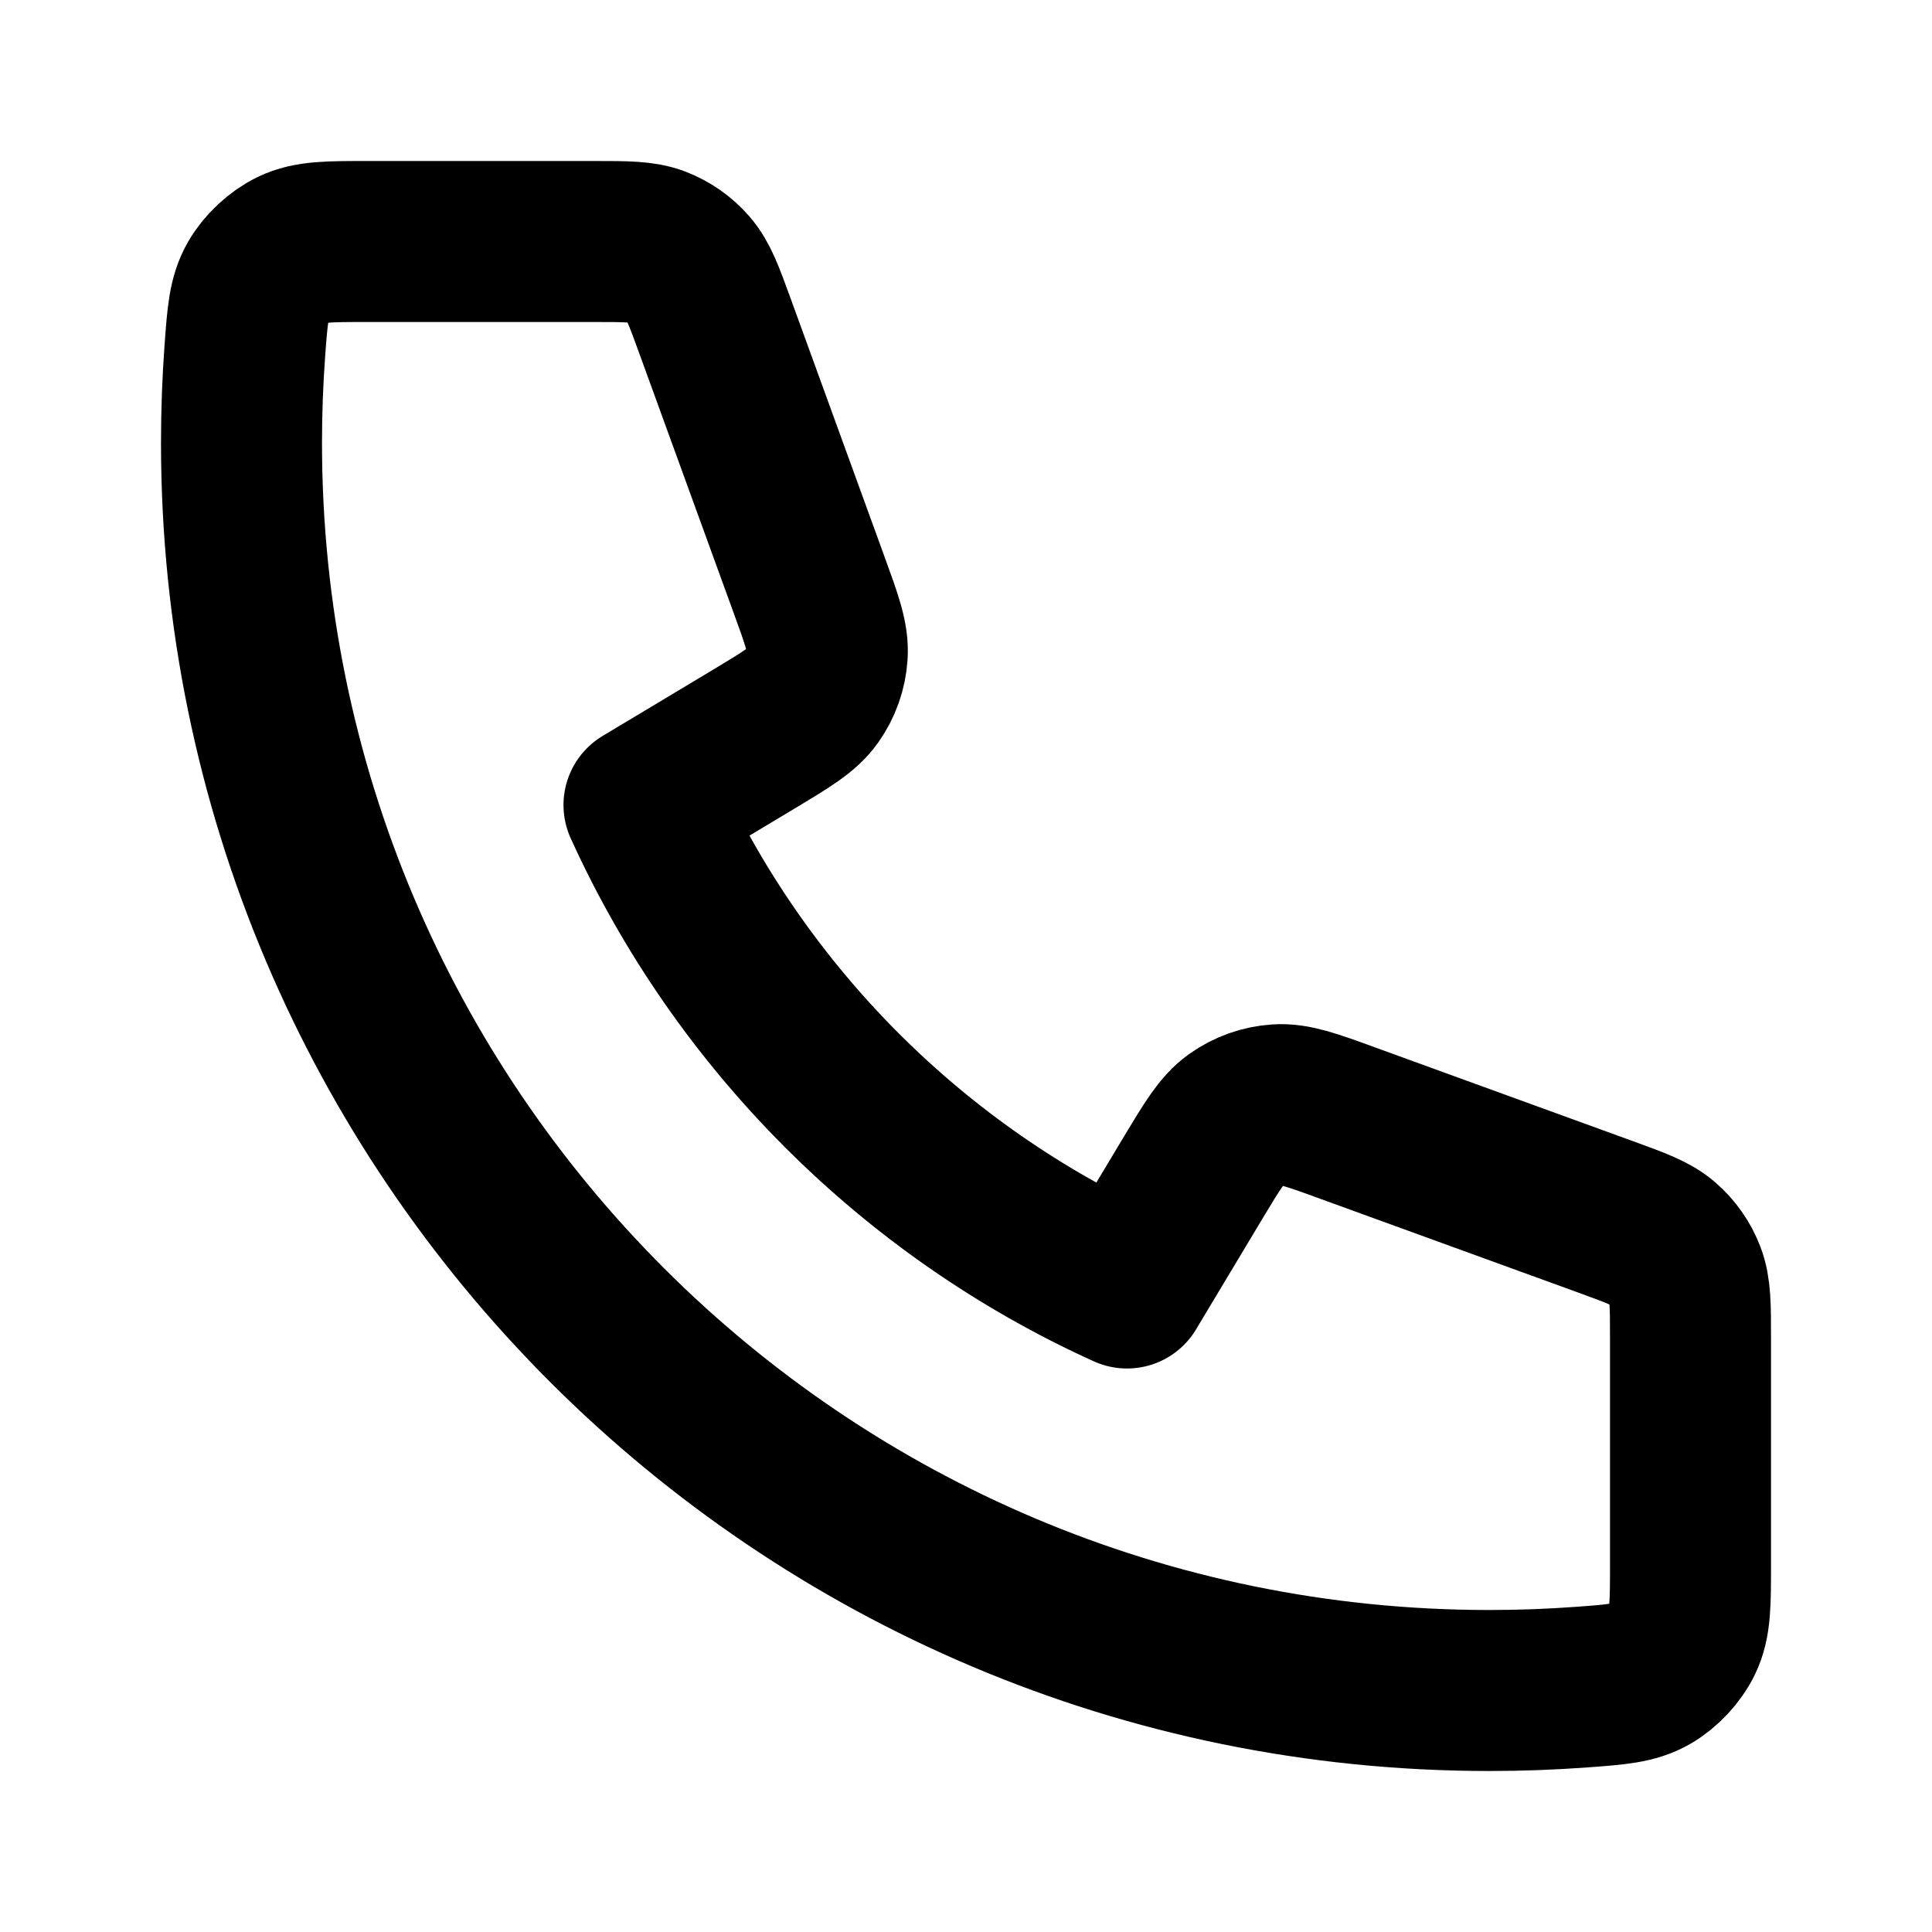
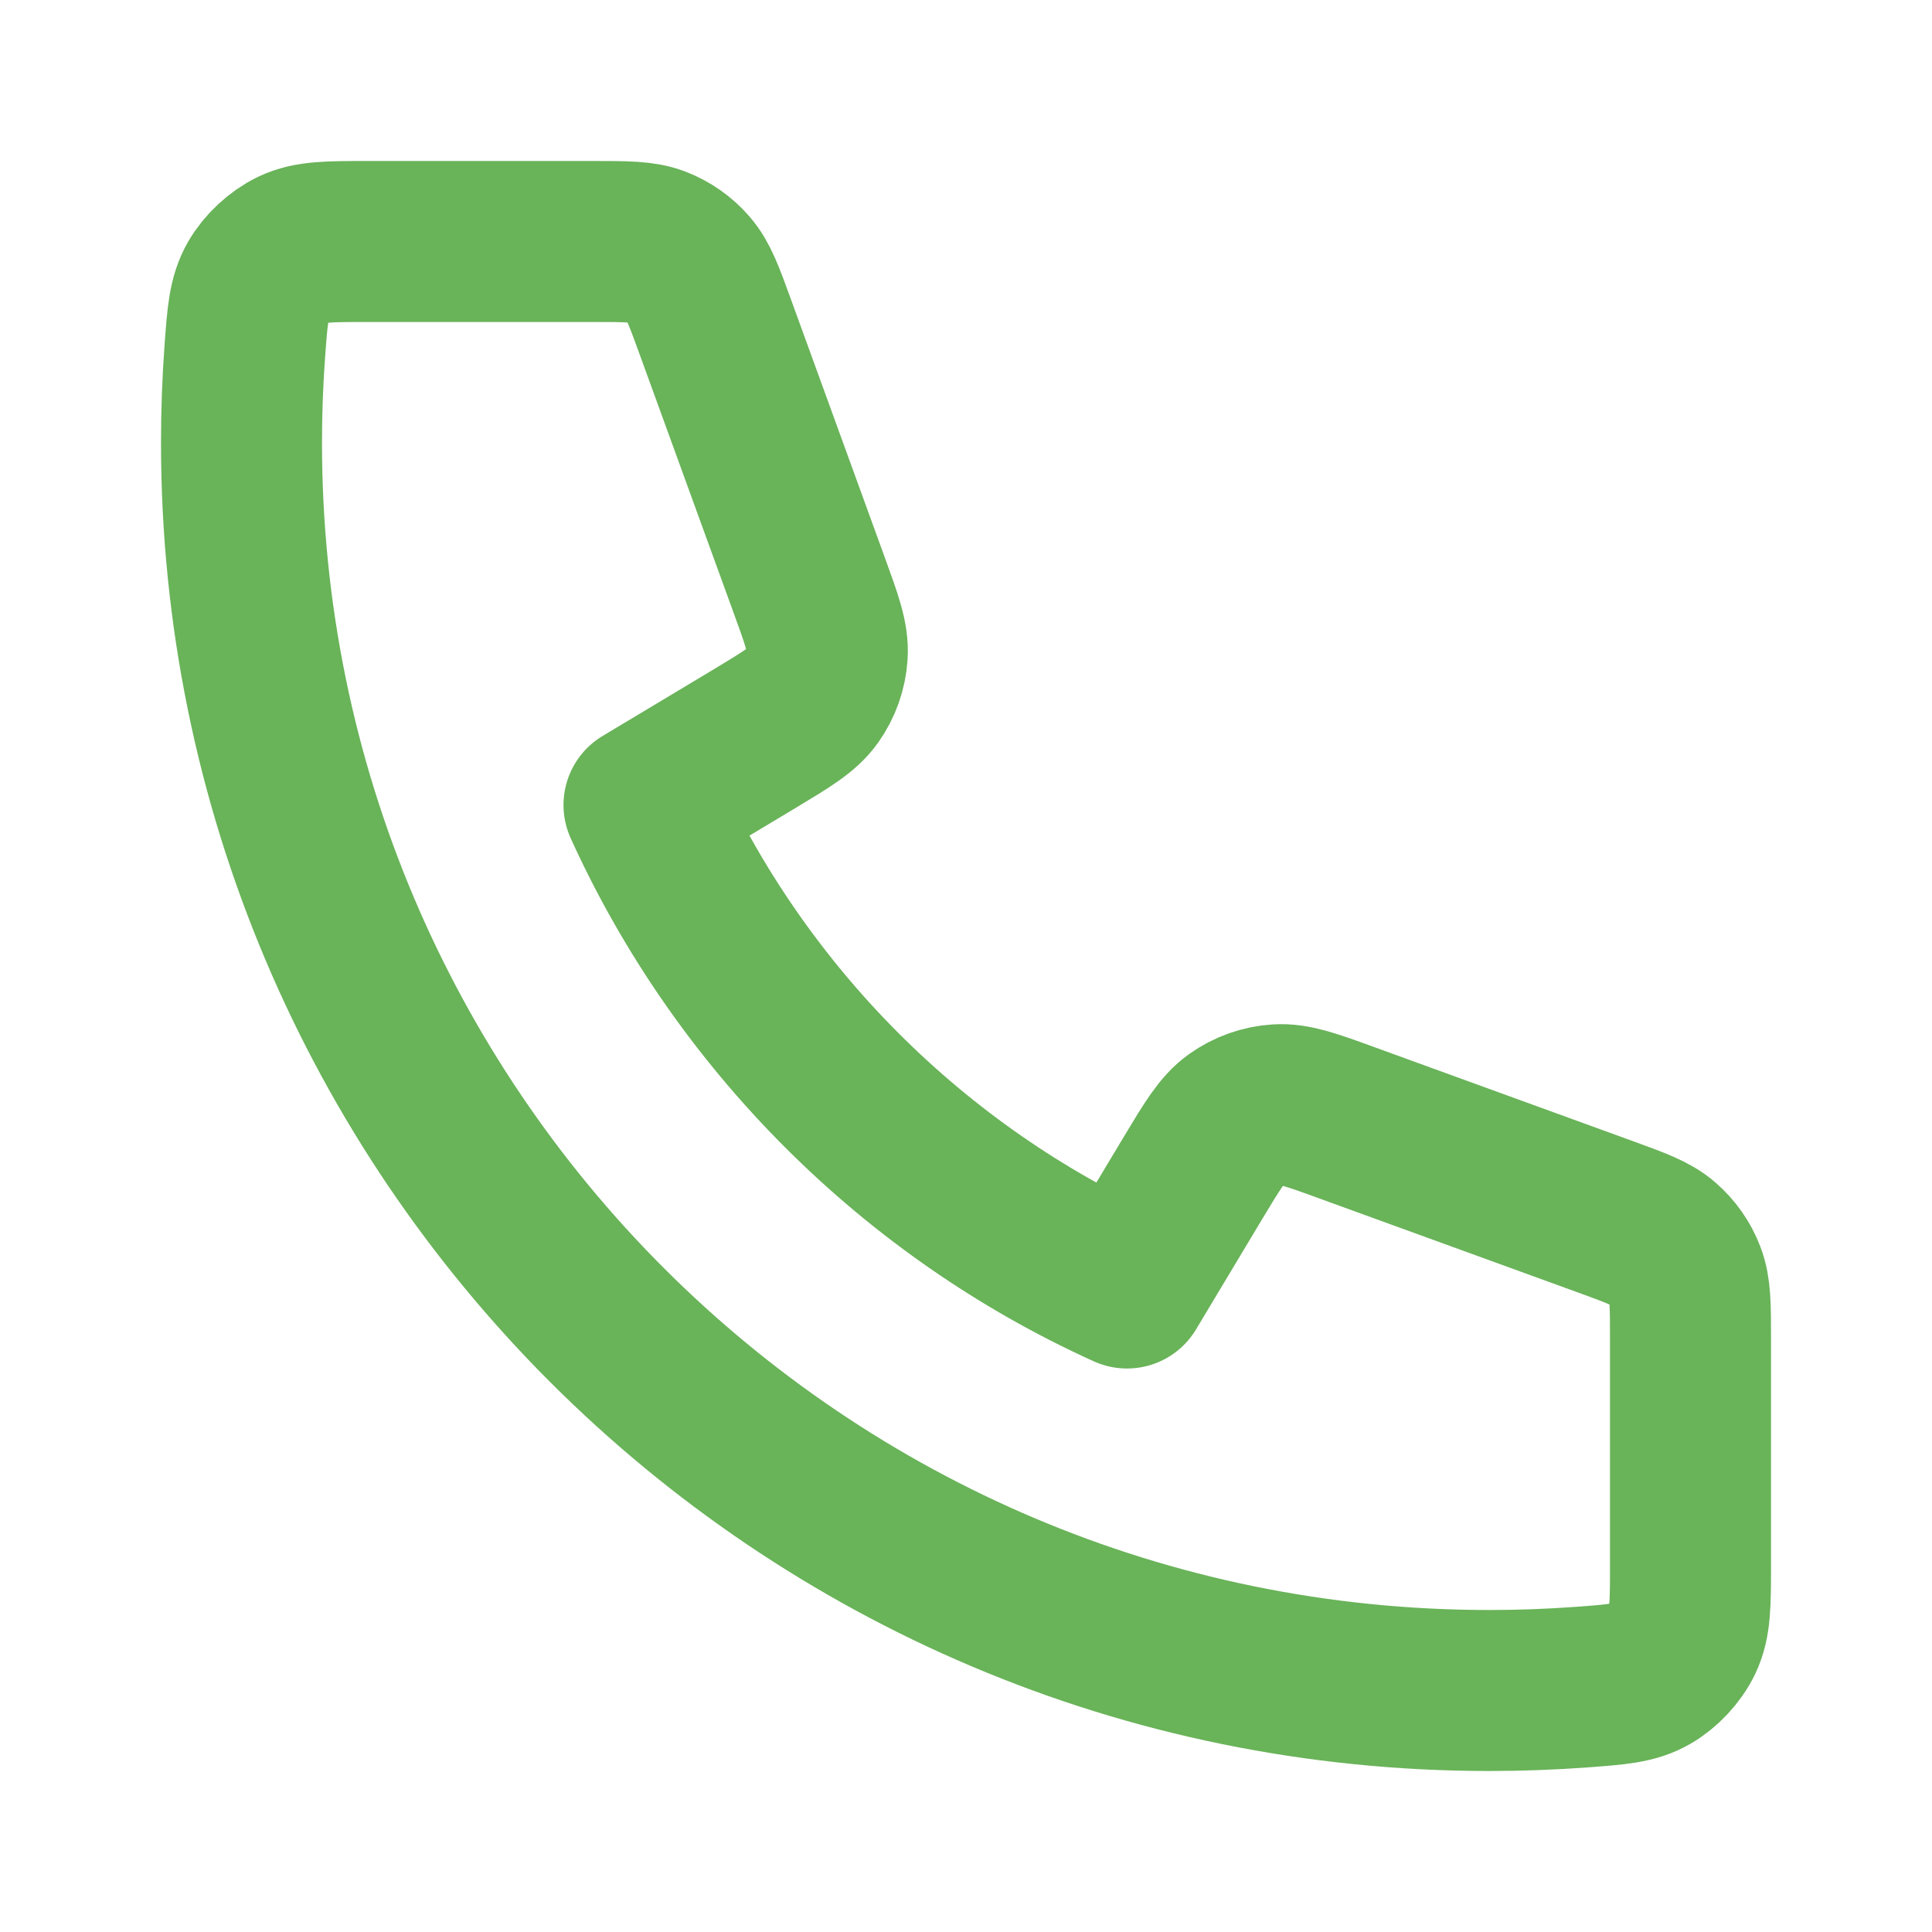
<svg xmlns="http://www.w3.org/2000/svg" width="800px" height="800px" viewBox="0 0 24 24" fill="none">
-   <path d="M3 5.5C3 14.06 9.94 21 18.5 21C18.886 21 19.269 20.986 19.648 20.958C20.083 20.926 20.301 20.91 20.499 20.796C20.663 20.702 20.819 20.535 20.901 20.364C21 20.158 21 19.918 21 19.438V16.621C21 16.217 21 16.015 20.933 15.842C20.875 15.689 20.779 15.553 20.656 15.446C20.516 15.324 20.326 15.255 19.947 15.117L16.74 13.951C16.299 13.79 16.078 13.71 15.868 13.724C15.684 13.736 15.506 13.799 15.355 13.906C15.184 14.027 15.063 14.229 14.821 14.631L14 16C11.35 14.8 9.202 12.649 8 10L9.369 9.179C9.771 8.937 9.973 8.816 10.094 8.645C10.201 8.494 10.264 8.316 10.276 8.132C10.29 7.922 10.21 7.702 10.049 7.26L8.883 4.053C8.745 3.674 8.676 3.484 8.554 3.344C8.447 3.22 8.311 3.125 8.158 3.066C7.985 3 7.783 3 7.379 3H4.562C4.082 3 3.842 3 3.636 3.099C3.466 3.181 3.298 3.337 3.204 3.501C3.09 3.699 3.074 3.917 3.042 4.352C3.014 4.731 3 5.114 3 5.5Z" stroke="#000000" stroke-width="2" stroke-linecap="round" stroke-linejoin="round" />
+   <path d="M3 5.5C3 14.06 9.94 21 18.5 21C18.886 21 19.269 20.986 19.648 20.958C20.083 20.926 20.301 20.91 20.499 20.796C20.663 20.702 20.819 20.535 20.901 20.364C21 20.158 21 19.918 21 19.438V16.621C21 16.217 21 16.015 20.933 15.842C20.875 15.689 20.779 15.553 20.656 15.446C20.516 15.324 20.326 15.255 19.947 15.117L16.74 13.951C16.299 13.79 16.078 13.71 15.868 13.724C15.684 13.736 15.506 13.799 15.355 13.906C15.184 14.027 15.063 14.229 14.821 14.631L14 16C11.35 14.8 9.202 12.649 8 10L9.369 9.179C9.771 8.937 9.973 8.816 10.094 8.645C10.201 8.494 10.264 8.316 10.276 8.132C10.29 7.922 10.21 7.702 10.049 7.26L8.883 4.053C8.745 3.674 8.676 3.484 8.554 3.344C8.447 3.22 8.311 3.125 8.158 3.066C7.985 3 7.783 3 7.379 3H4.562C4.082 3 3.842 3 3.636 3.099C3.466 3.181 3.298 3.337 3.204 3.501C3.09 3.699 3.074 3.917 3.042 4.352C3.014 4.731 3 5.114 3 5.5Z" stroke="#69b359" stroke-width="2" stroke-linecap="round" stroke-linejoin="round" />
</svg>
